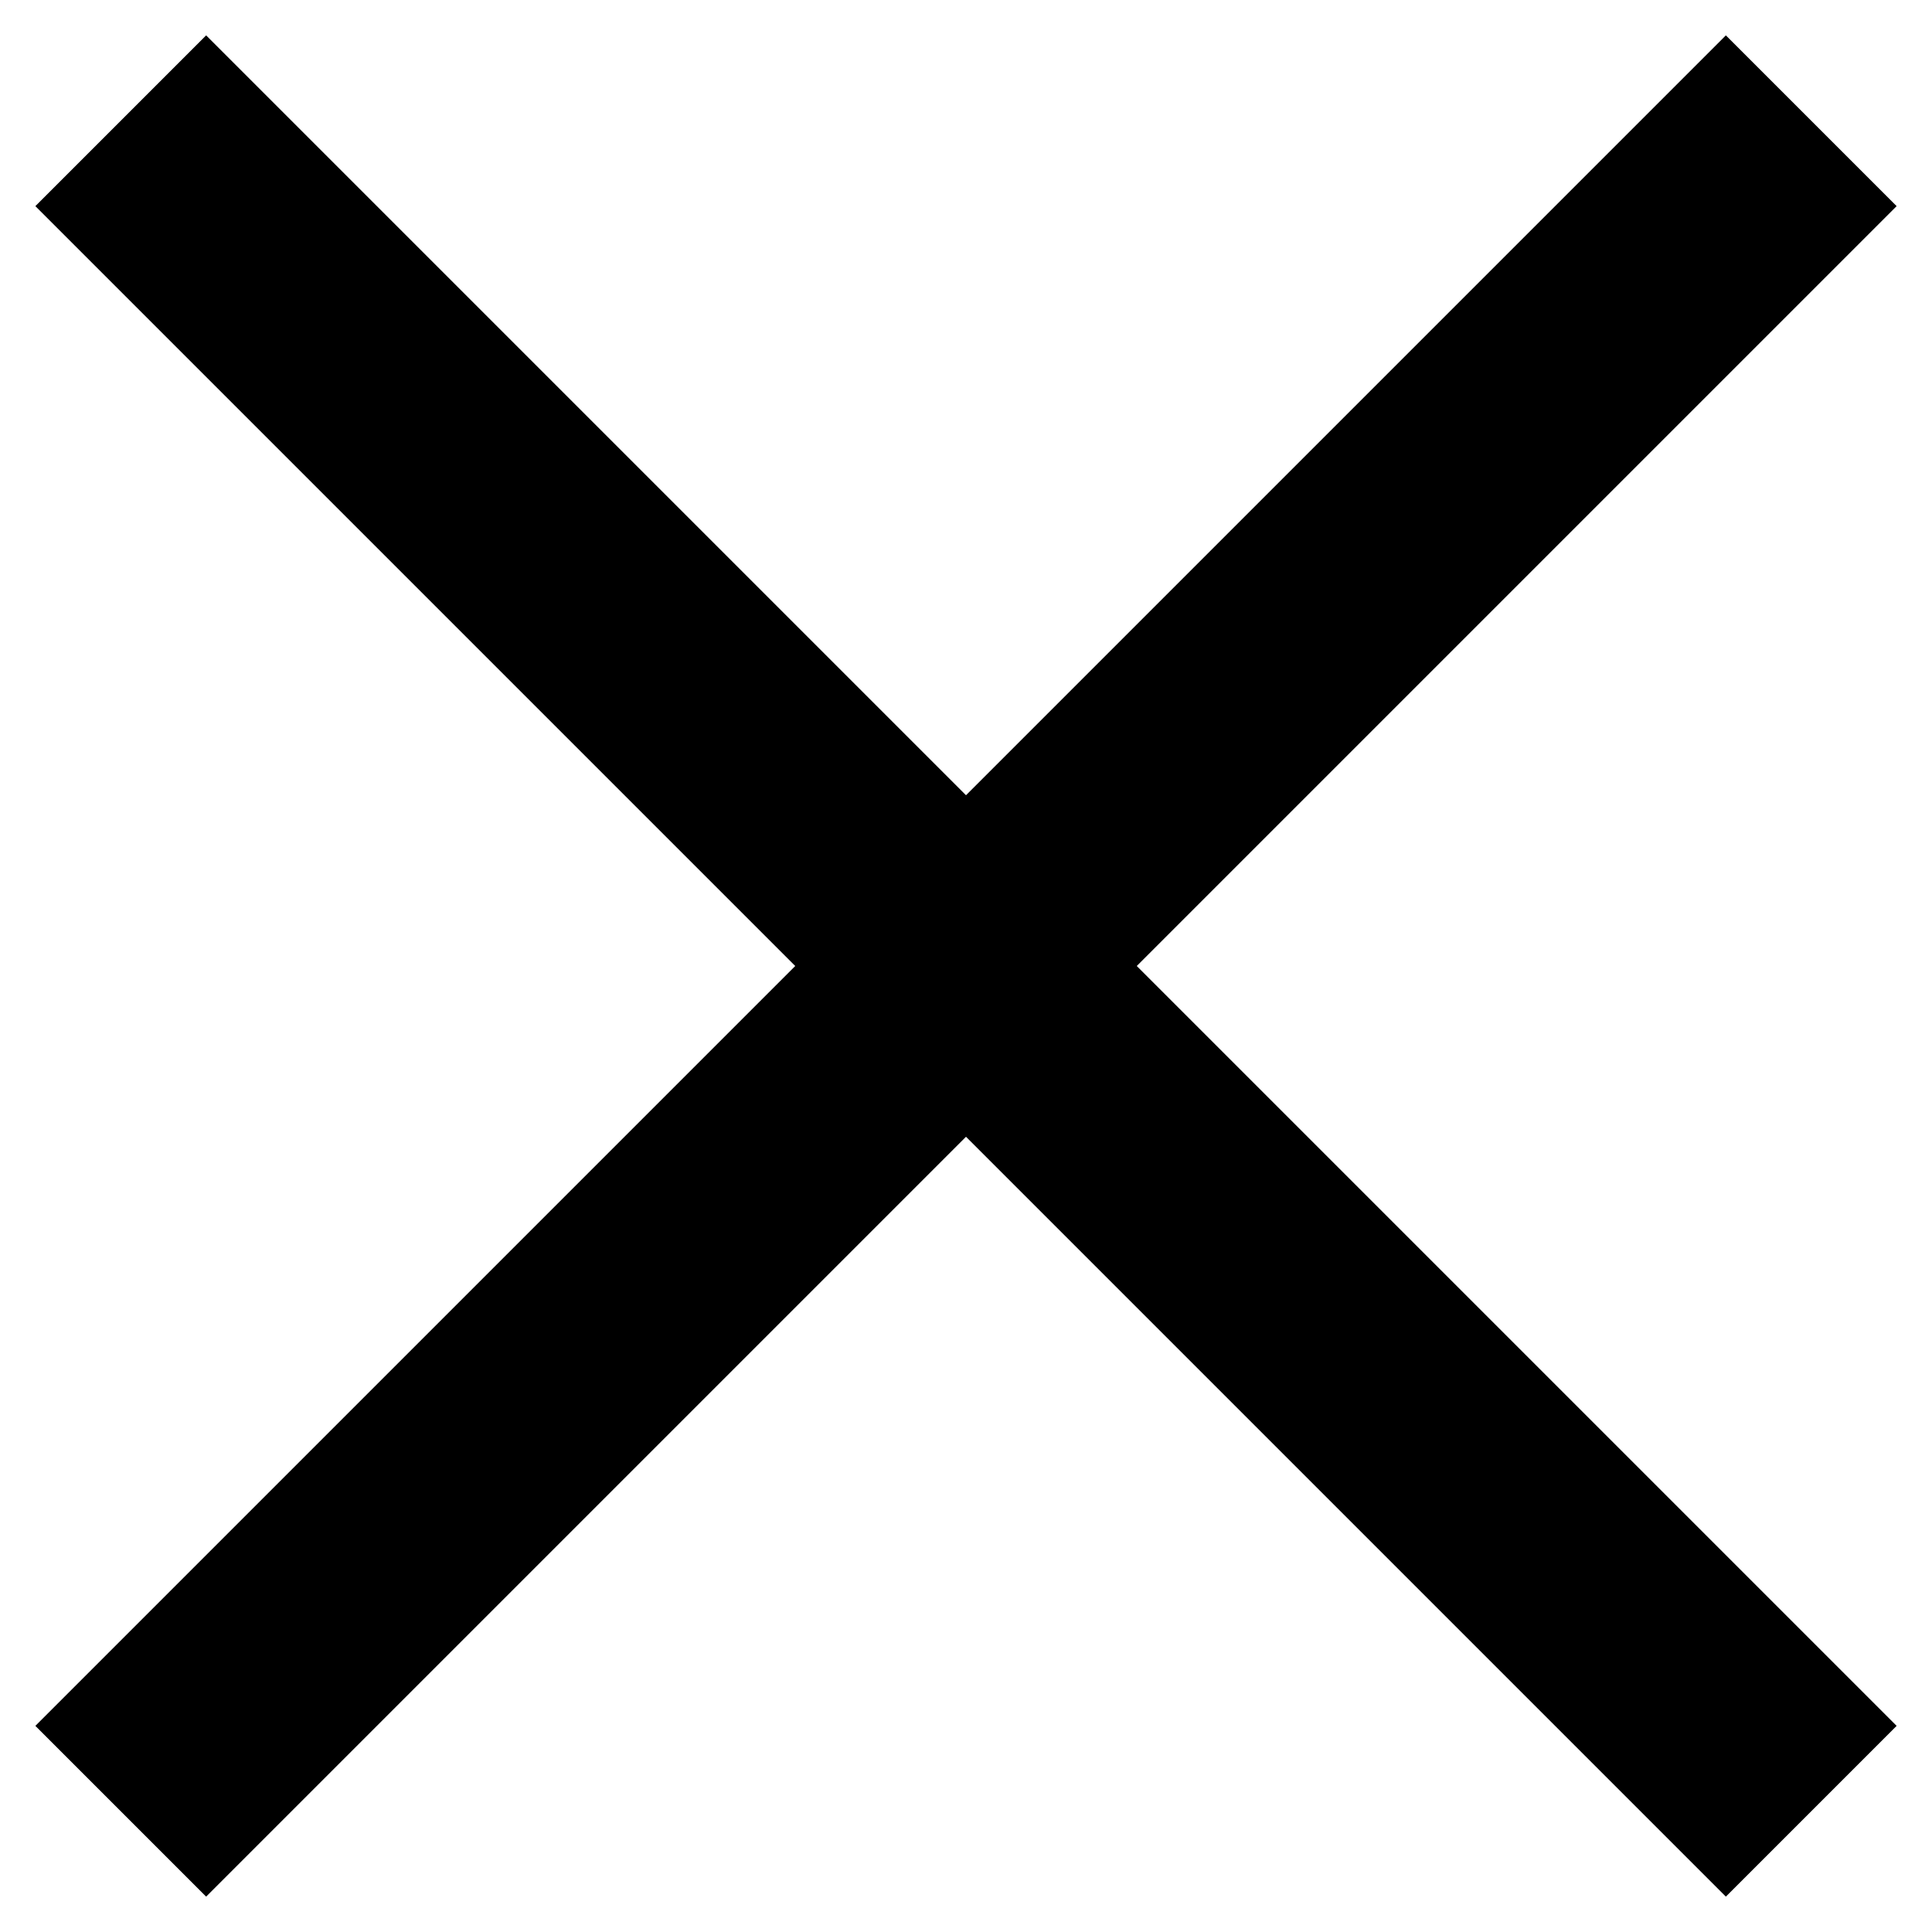
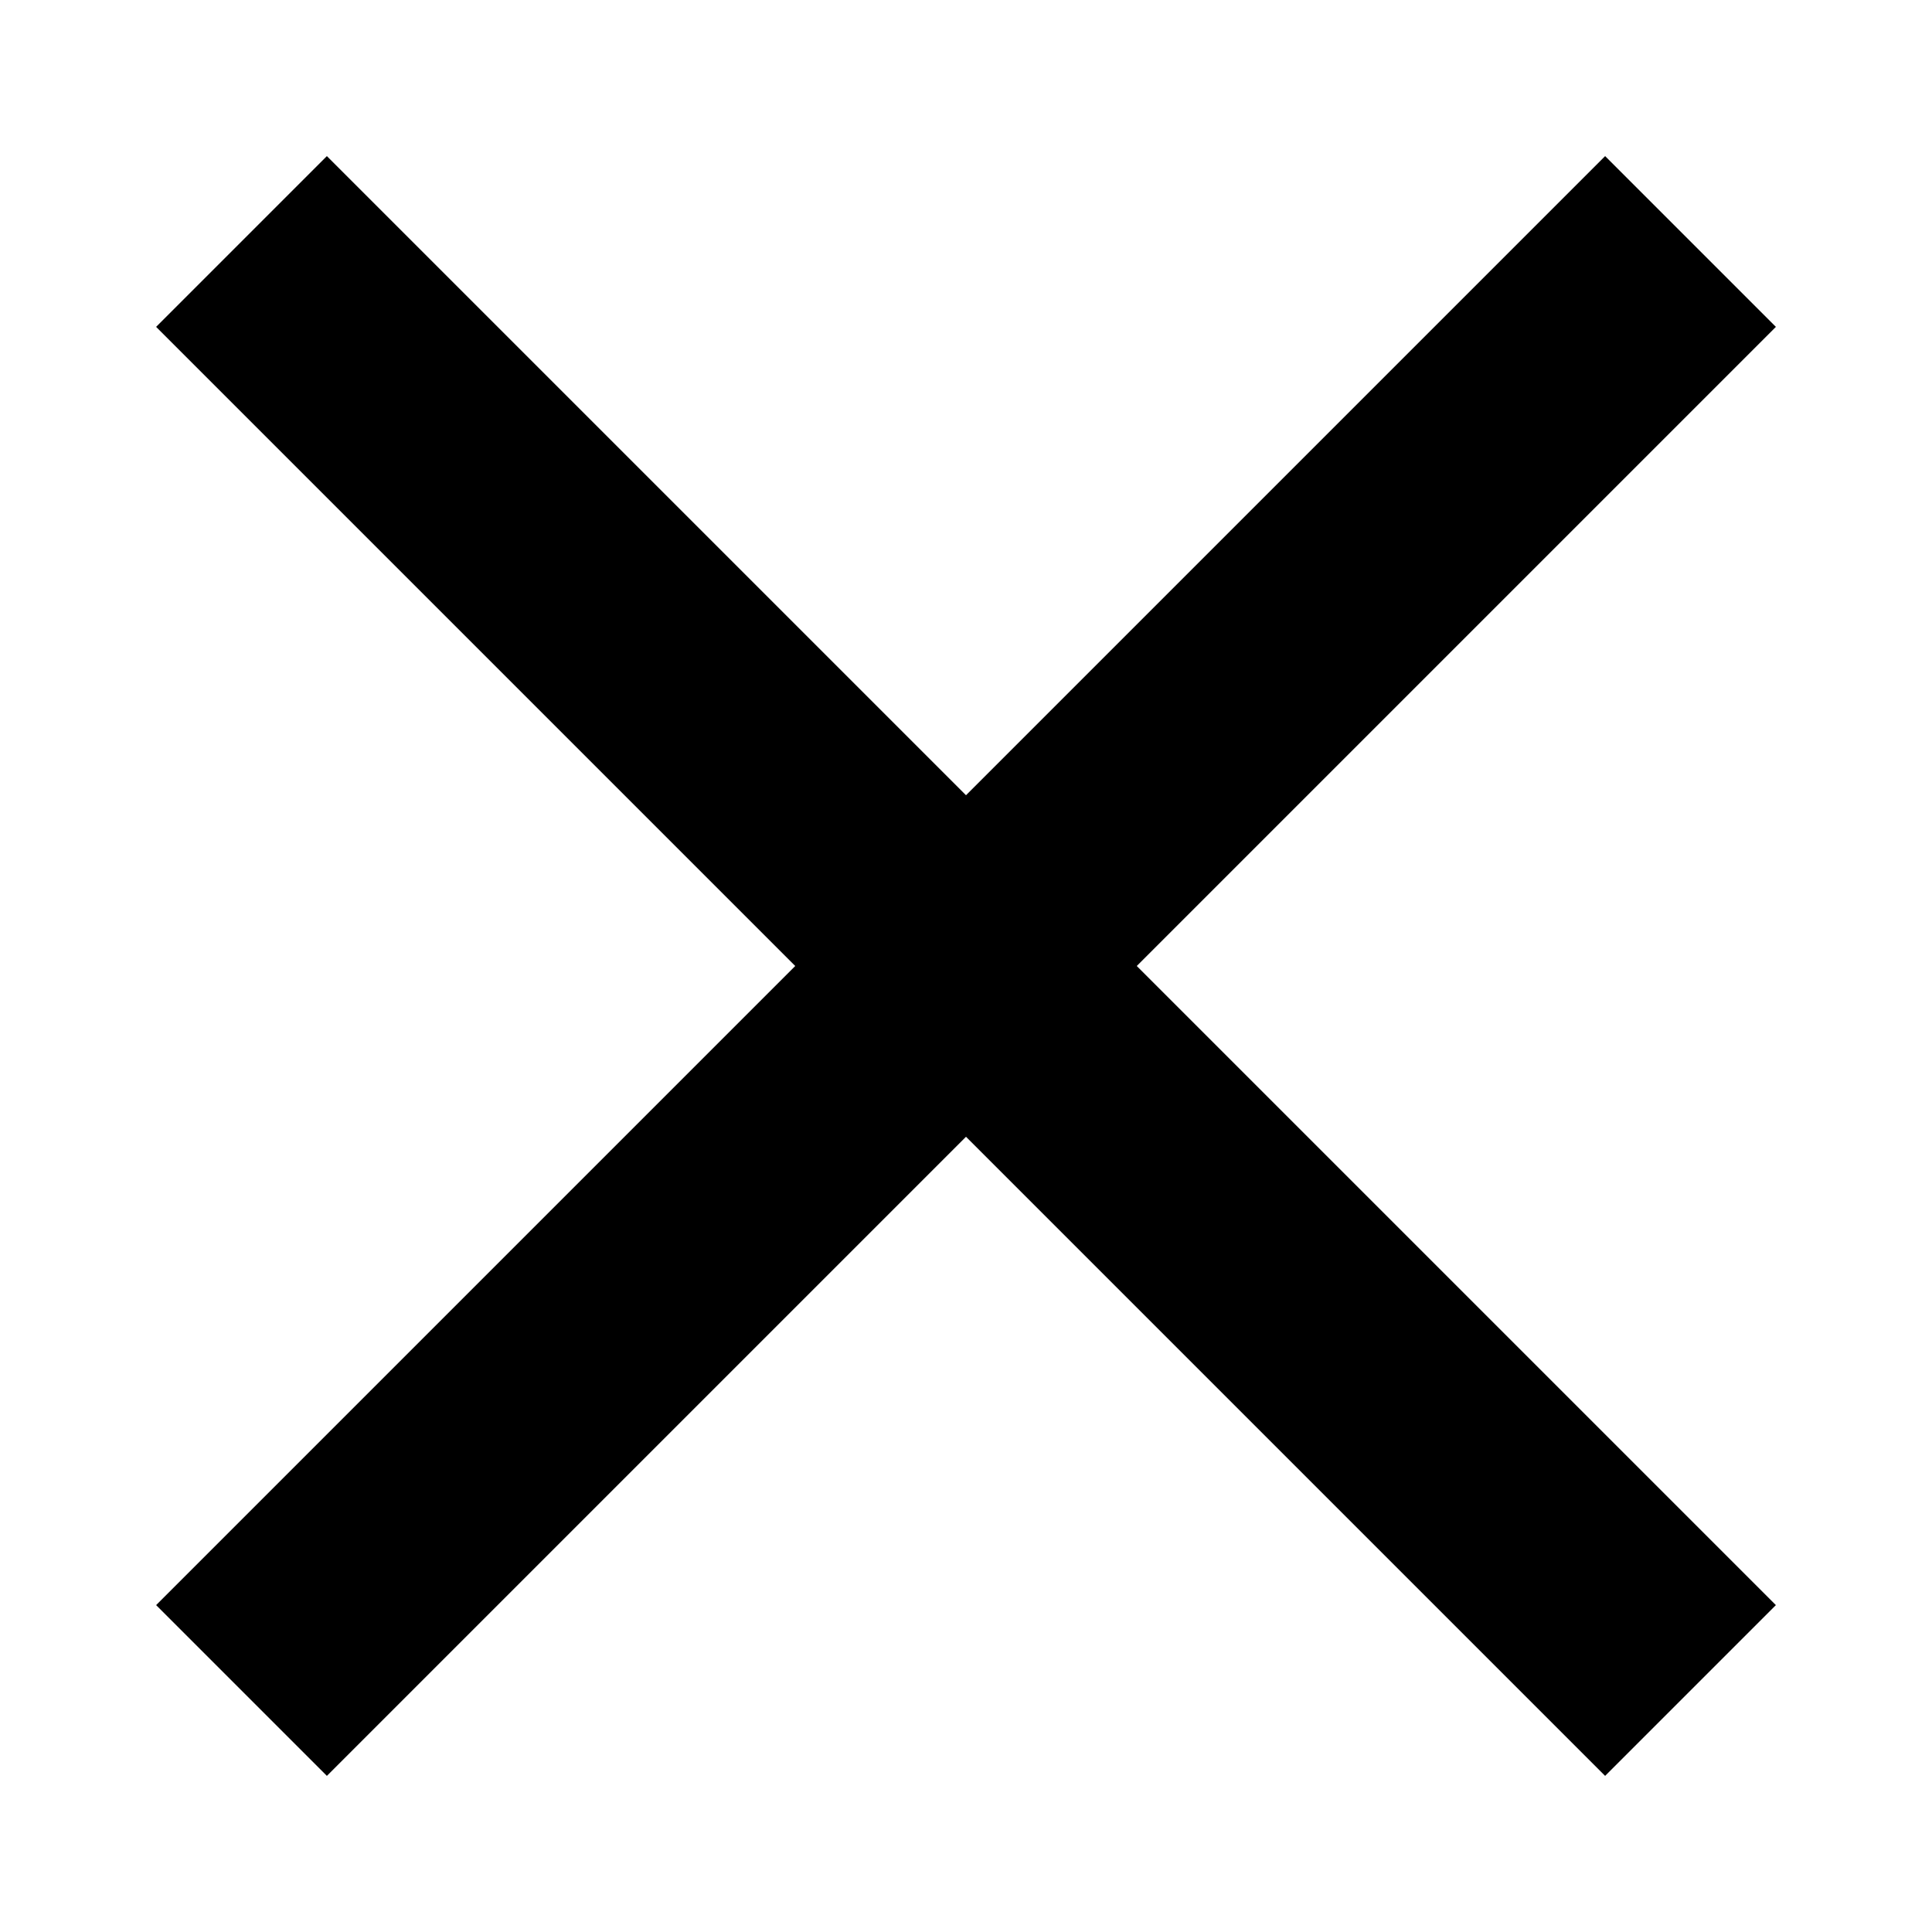
- <svg xmlns="http://www.w3.org/2000/svg" stroke="#000000" viewBox="0 0 32 32">
-   <line stroke-width="4" x1="2" x2="30" y1="2" y2="30" />
-   <line stroke-width="4" x1="2" x2="30" y1="30" y2="2" />
+ <svg xmlns="http://www.w3.org/2000/svg" height="16" id="svg2" version="1.1" width="16">
+   <defs id="defs4" />
+   <g id="layer1" transform="translate(0,-1036.362)">
+     <path d="m 2,1050.362 12,-12" id="path2985" style="fill:none;stroke:#000000;stroke-width:2;stroke-linecap:butt;stroke-linejoin:miter;stroke-miterlimit:4;stroke-opacity:1;stroke-dasharray:none" />
+     <path d="m 2,1038.362 12,12" id="path2985-1" style="fill:none;stroke:#000000;stroke-width:2;stroke-linecap:butt;stroke-linejoin:miter;stroke-miterlimit:4;stroke-opacity:1;stroke-dasharray:none" />
+   </g>
</svg>
